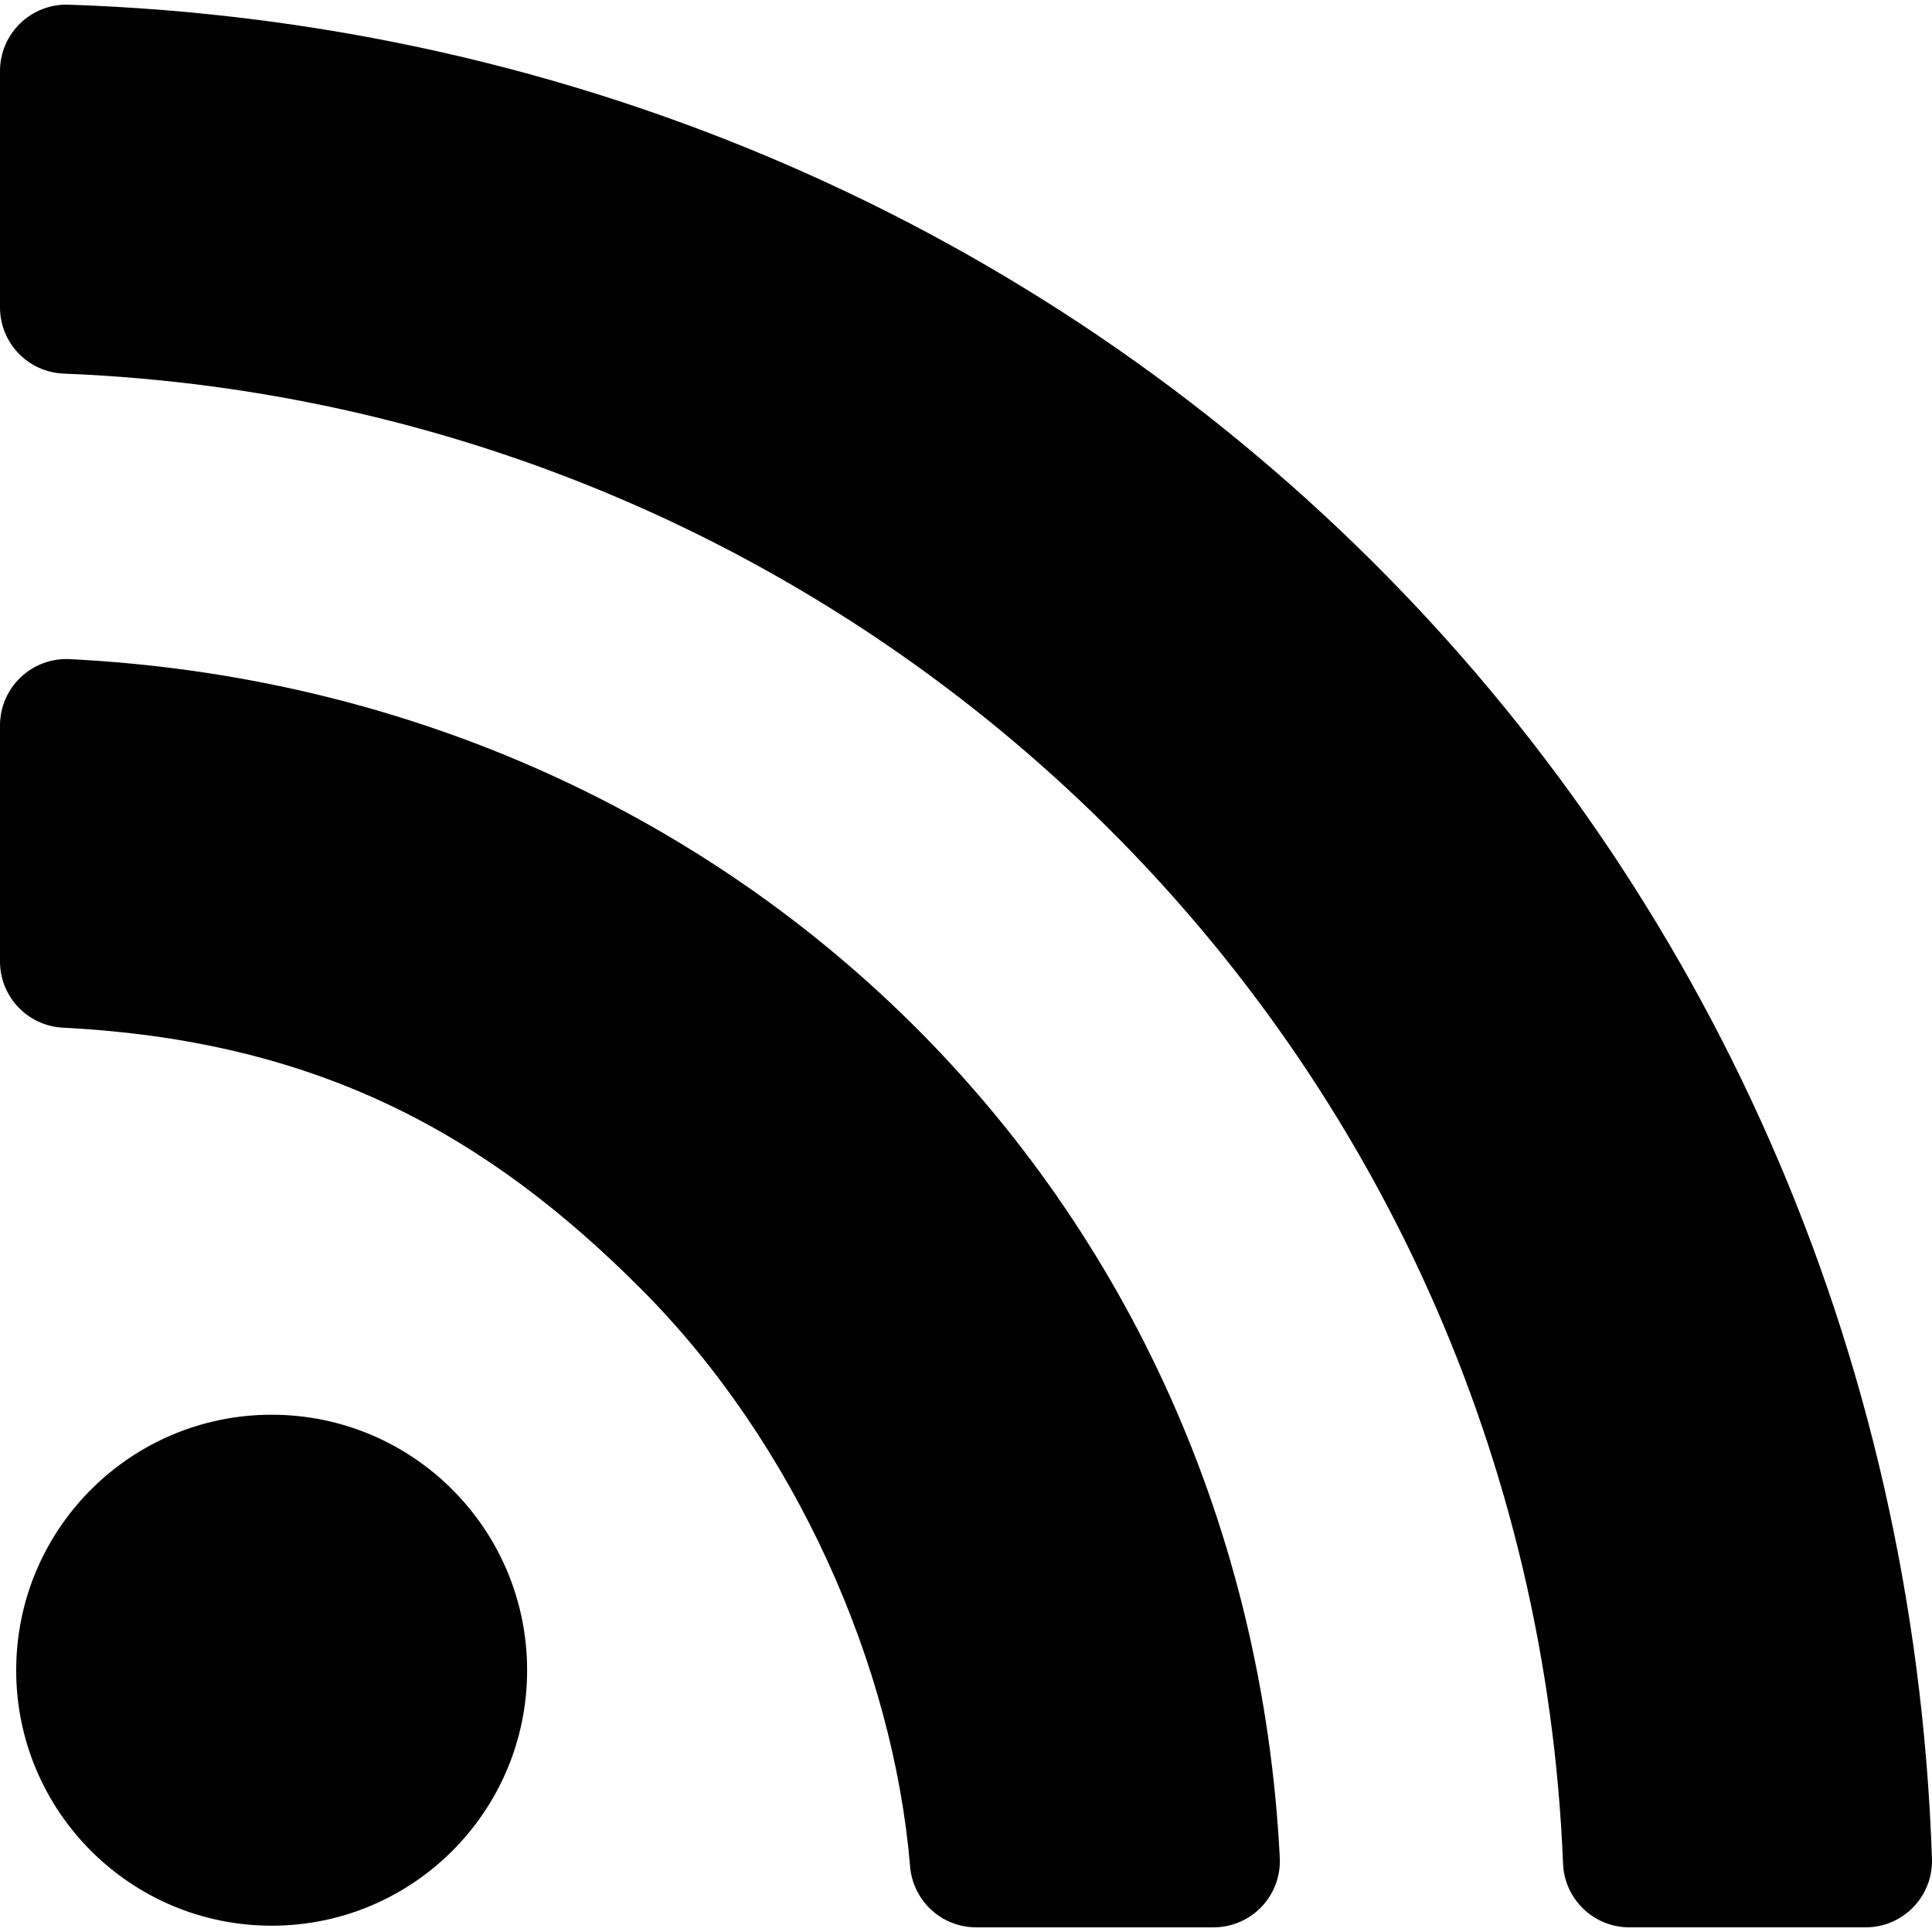
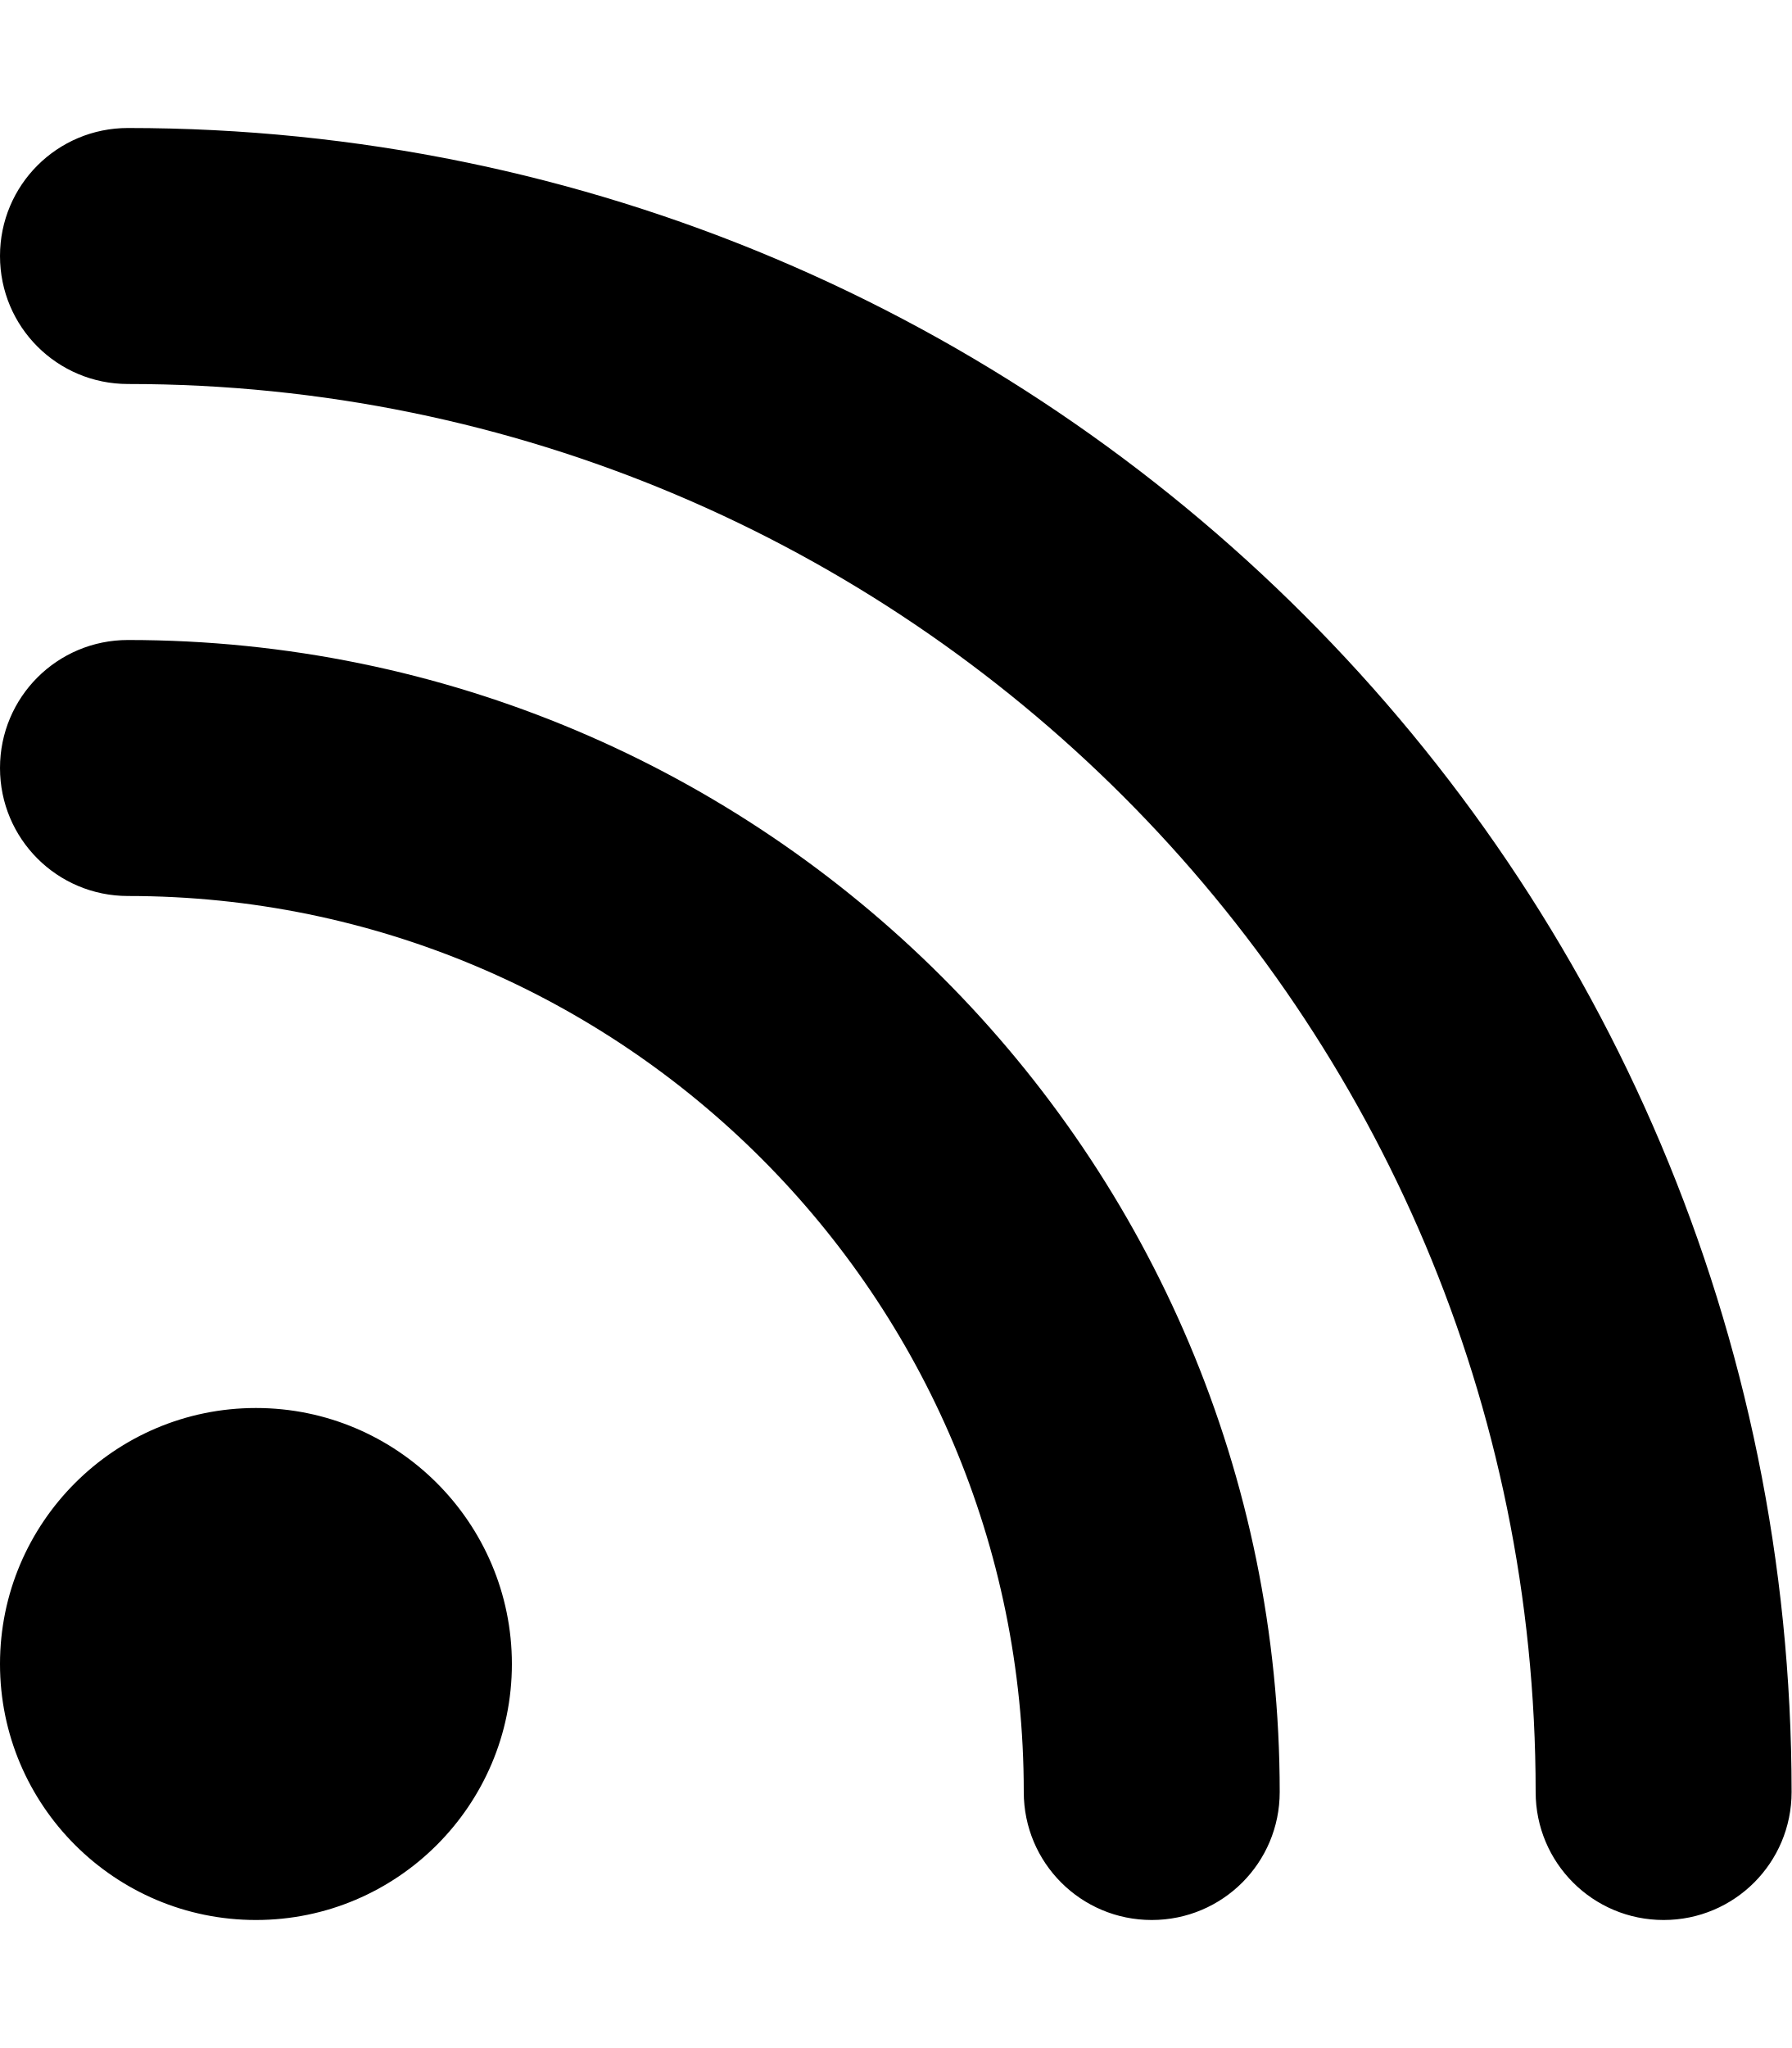
- <svg xmlns="http://www.w3.org/2000/svg" height="800" viewBox="0 0 461.432 461.432" width="800">
-   <path d="m125.896 398.928c0 33.683-27.308 60.999-61.022 60.999-33.684 0-61.006-27.316-61.006-60.999 0-33.729 27.322-61.038 61.006-61.038 33.714 0 61.022 27.308 61.022 61.038z" />
-   <path d="m0 229.636c0 8.441 6.606 15.379 15.036 15.809 60.318 3.076 100.885 25.031 138.248 62.582 36.716 36.864 60.071 89.759 64.082 137.769.686 8.202 7.539 14.524 15.77 14.524h56.701c4.344 0 8.498-1.784 11.488-4.935 2.992-3.15 4.555-7.391 4.333-11.729-8.074-158.152-130.669-278.332-289.013-286.23-4.334-.217-8.564 1.355-11.709 4.344-3.144 2.989-4.936 7.138-4.936 11.477z" />
-   <path d="m0 73.411c0 8.51 6.713 15.482 15.216 15.819 194.21 7.683 350.315 161.798 358.098 355.879.34 8.491 7.32 15.208 15.818 15.208h56.457c4.297 0 8.408-1.744 11.393-4.834s4.585-7.258 4.441-11.552c-8.242-244.519-200.399-434.661-445.043-442.81-4.291-.143-8.455 1.462-11.542 4.447-3.087 2.983-4.838 7.093-4.838 11.386z" />
+ <svg xmlns="http://www.w3.org/2000/svg" viewBox="0 0 448 512">
+   <path d="M0 64C0 46.3 14.3 32 32 32c229.8 0 416 186.2 416 416c0 17.7-14.3 32-32 32s-32-14.3-32-32C384 253.6 226.4 96 32 96C14.3 96 0 81.7 0 64zM128 416c0 35.3-28.7 64-64 64s-64-28.7-64-64s28.7-64 64-64s64 28.7 64 64zM32 160c159.1 0 288 128.9 288 288c0 17.7-14.3 32-32 32s-32-14.3-32-32c0-123.7-100.3-224-224-224c-17.7 0-32-14.3-32-32s14.3-32 32-32z" />
</svg>
